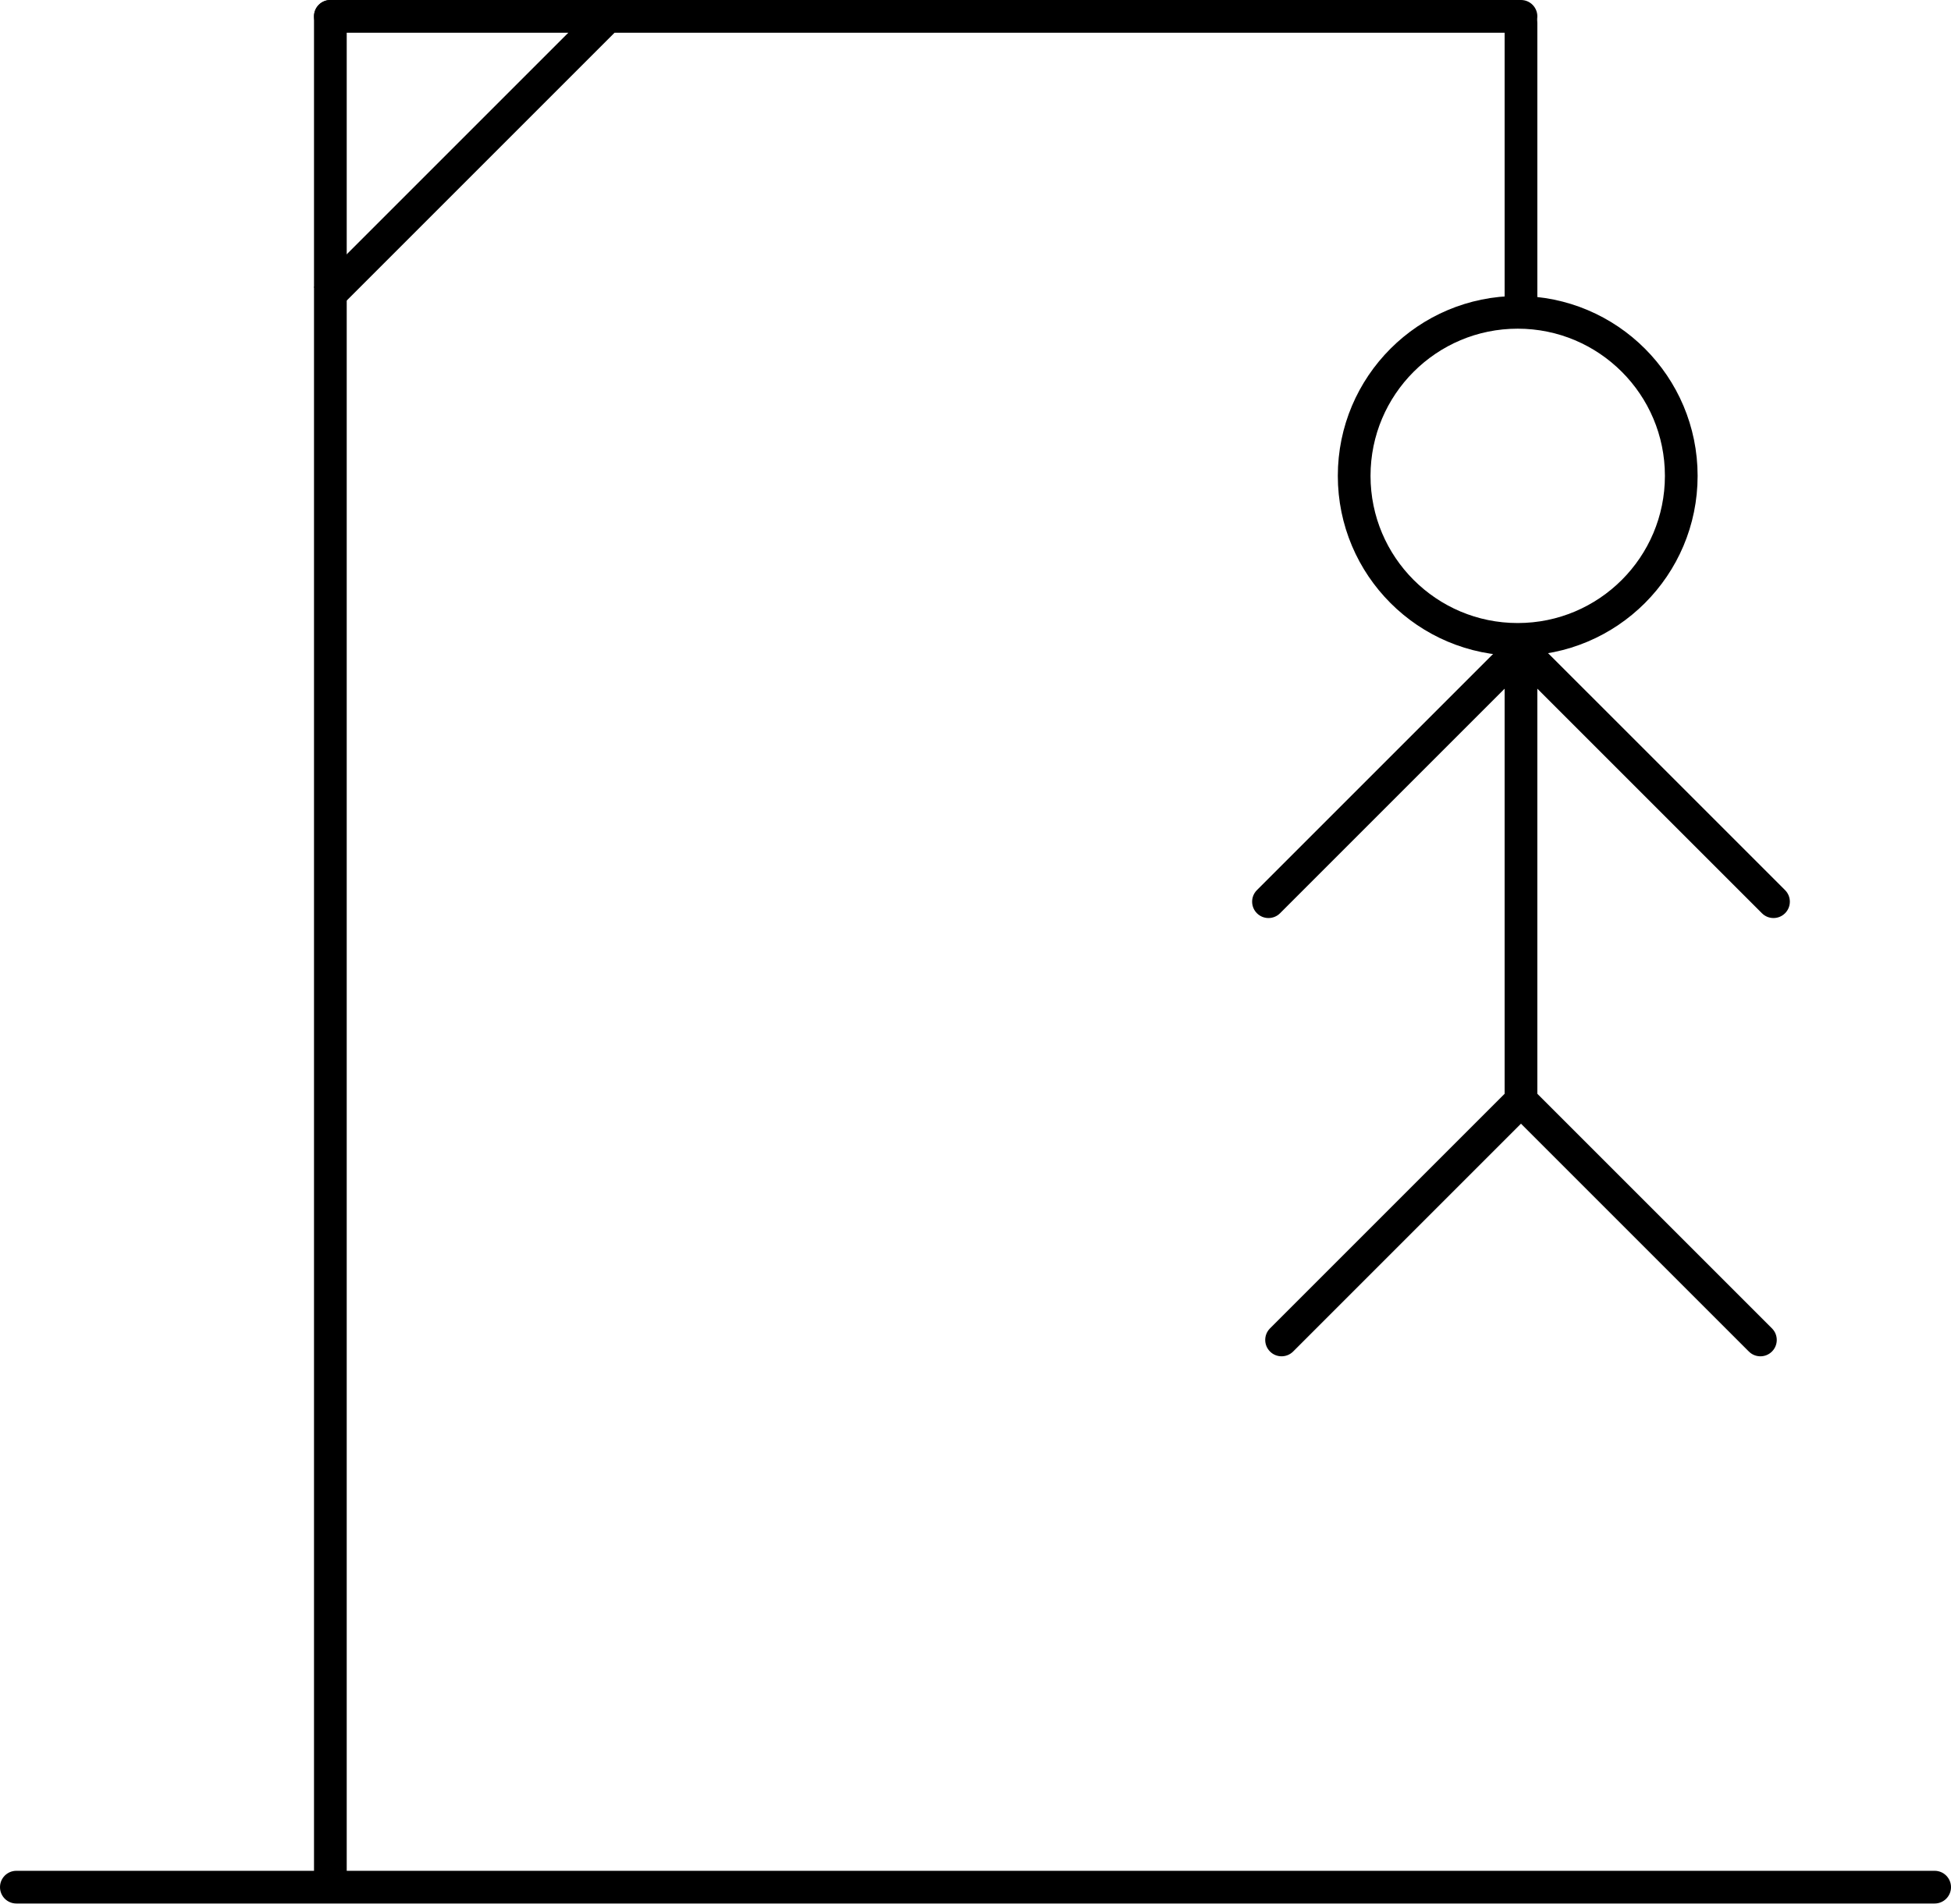
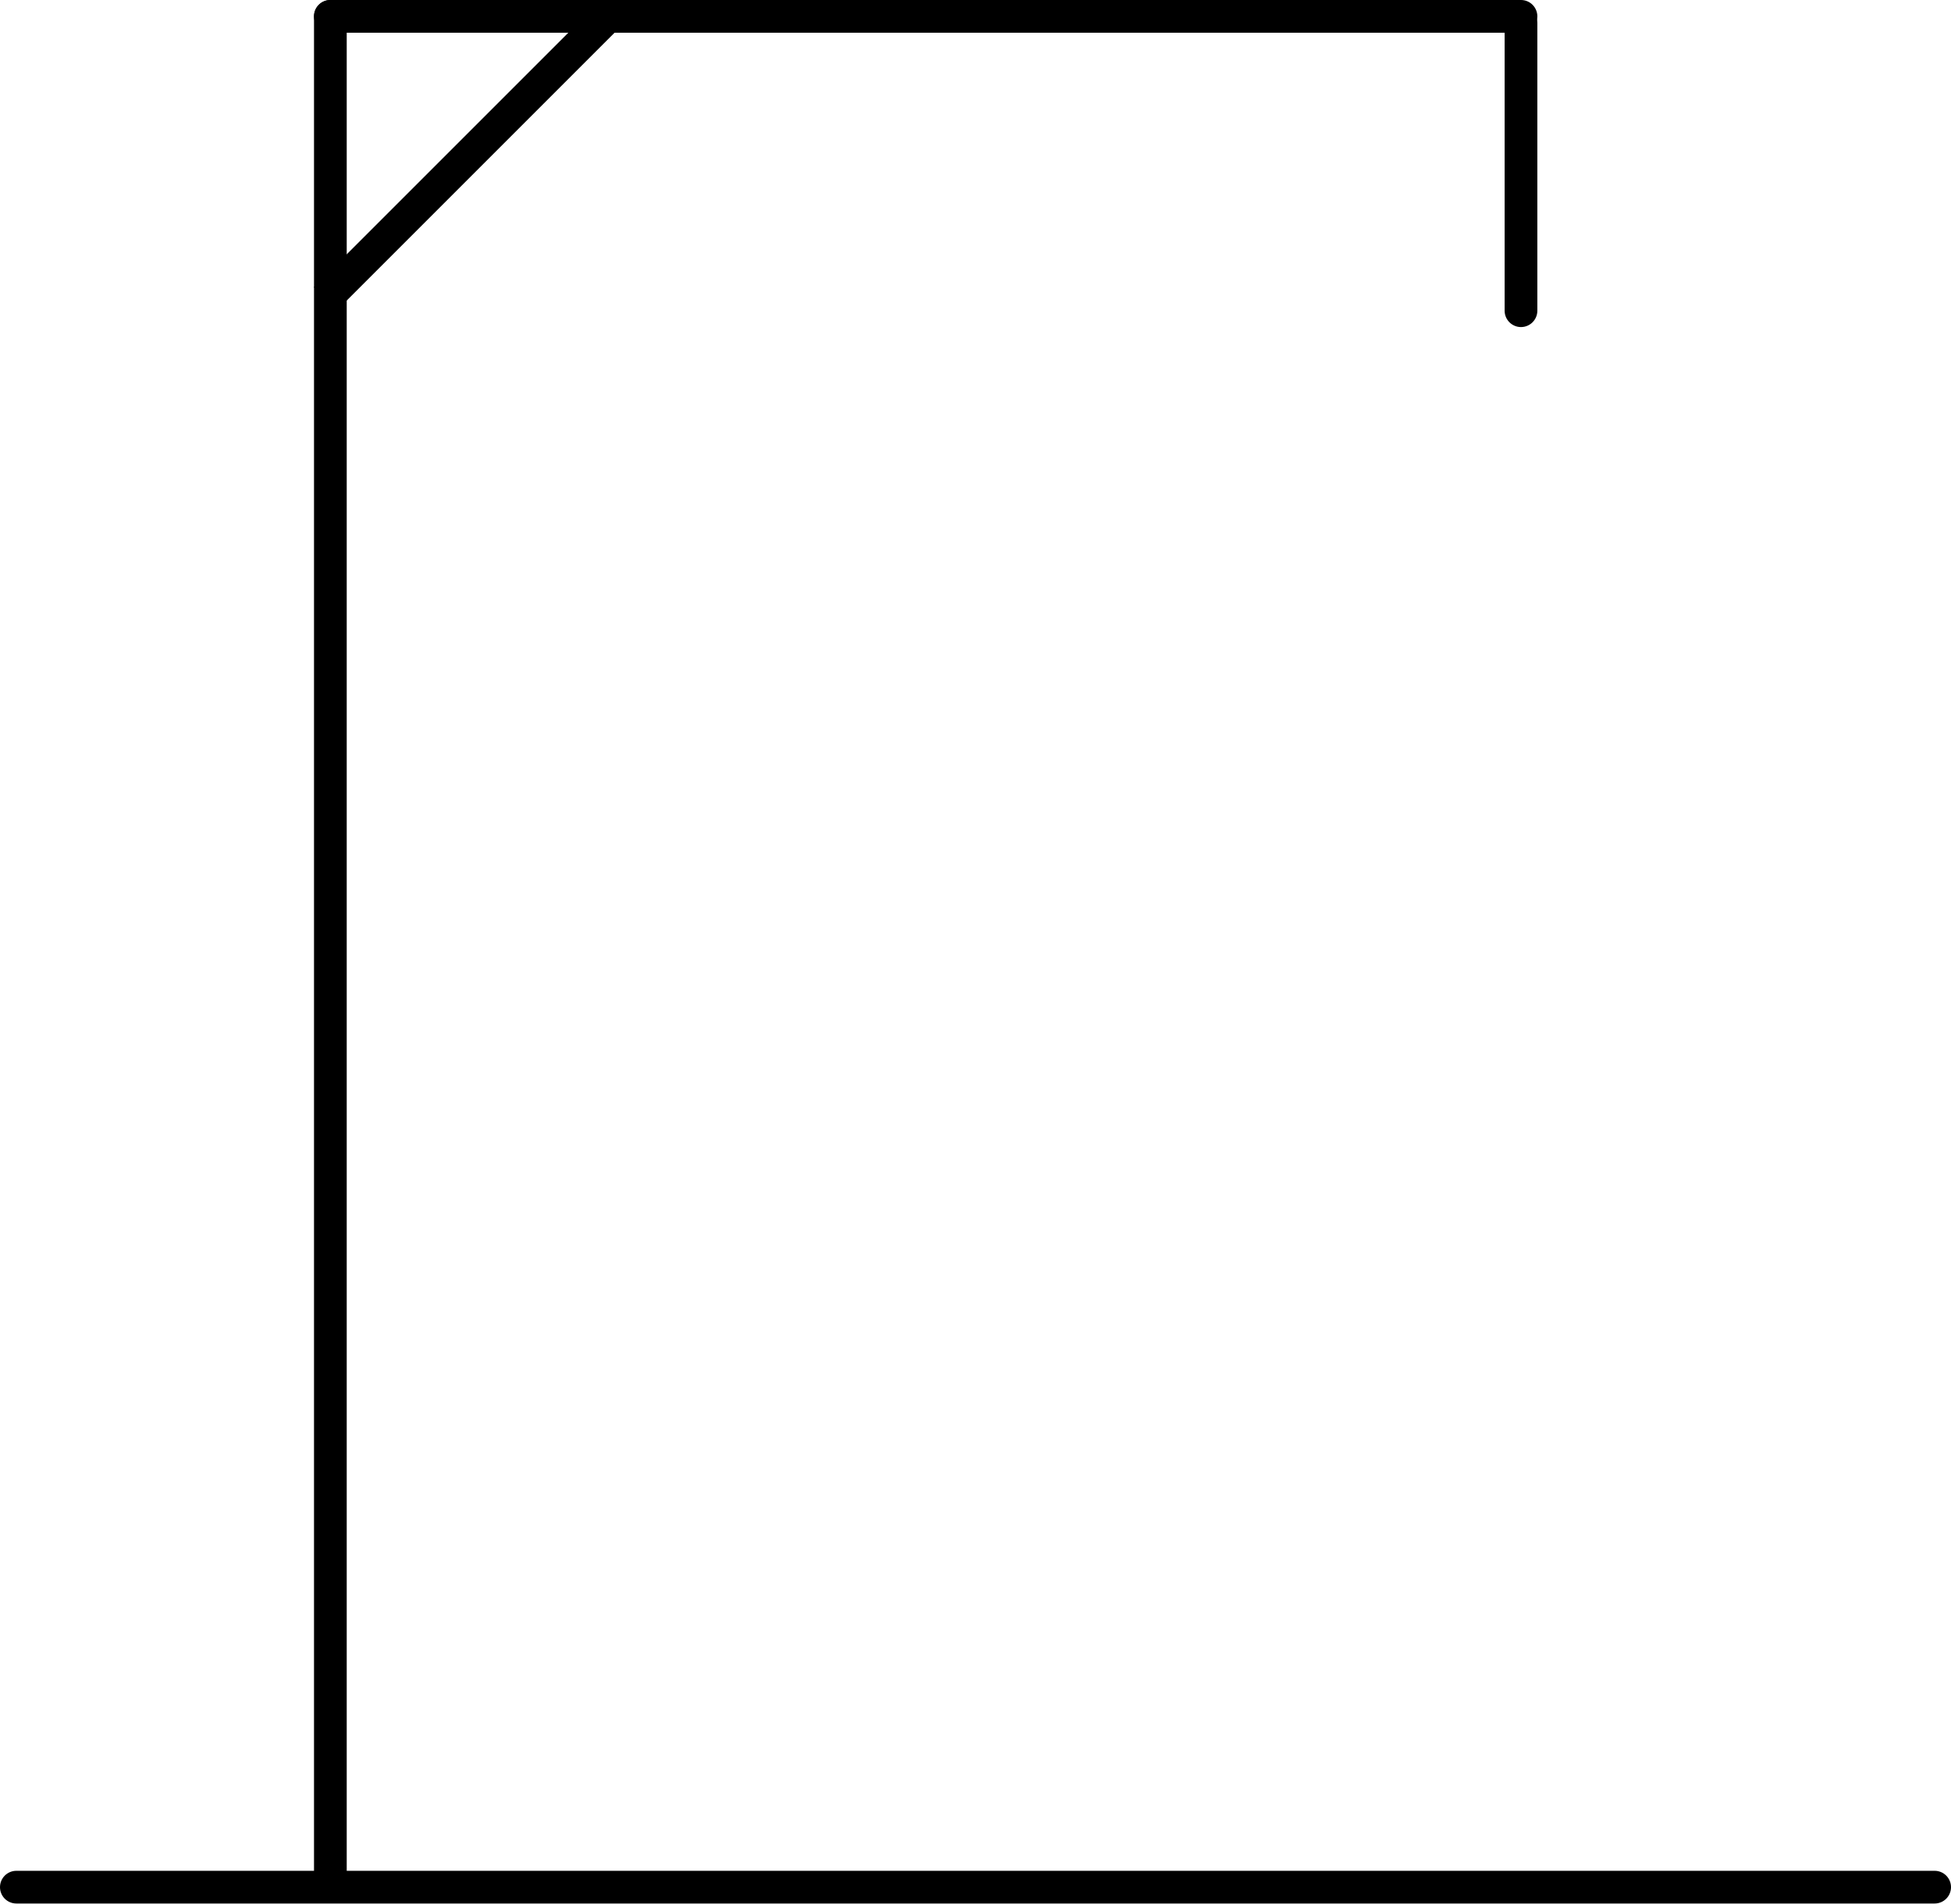
<svg xmlns="http://www.w3.org/2000/svg" width="298.232" height="291" viewBox="0 0 298.232 291">
-   <g id="Group_700" data-name="Group 700" transform="translate(-16059.232 -14400)">
-     <rect id="Rectangle_2987" data-name="Rectangle 2987" width="5" height="289" rx="2.5" transform="translate(16107.232 14400)" />
-     <g id="Group_697" data-name="Group 697">
-       <rect id="Rectangle_2974" data-name="Rectangle 2974" width="5" height="61.733" transform="translate(16150.859 14400.247) rotate(45)" />
-       <rect id="Rectangle_2966" data-name="Rectangle 2966" width="5" height="298.232" rx="2.5" transform="translate(16357.465 14686) rotate(90)" />
-       <rect id="Rectangle_2988" data-name="Rectangle 2988" width="187" height="5" rx="2.5" transform="translate(16107.232 14400)" />
-       <rect id="Rectangle_2989" data-name="Rectangle 2989" width="5" height="49" rx="2.5" transform="translate(16289.232 14401)" />
-       <g id="Group_696" data-name="Group 696">
-         <rect id="Rectangle_2970" data-name="Rectangle 2970" width="5" height="56" rx="2.5" transform="translate(16289.197 14498.247) rotate(45)" />
-         <rect id="Rectangle_2967" data-name="Rectangle 2967" width="5" height="56" rx="2.5" transform="translate(16291.197 14565.247) rotate(45)" />
-         <rect id="Rectangle_2971" data-name="Rectangle 2971" width="5" height="56" rx="2.5" transform="translate(16290.732 14501.782) rotate(-45)" />
-         <path id="Path_355" data-name="Path 355" d="M5,2.5v51a2.5,2.5,0,0,1-5,0V2.5C0,1.119,5,1.119,5,2.5Z" transform="translate(16288.732 14568.783) rotate(-45)" />
-         <g id="Ellipse_32" data-name="Ellipse 32" transform="translate(16263.732 14445.247)" fill="none" stroke="#000" stroke-width="5">
-           <circle cx="27.5" cy="27.5" r="27.5" stroke="none" />
-           <circle cx="27.5" cy="27.5" r="25" fill="none" />
-         </g>
-         <rect id="Rectangle_2990" data-name="Rectangle 2990" width="5" height="73" rx="2.5" transform="translate(16289.232 14498)" />
-       </g>
-     </g>
+   <g id="Group_688" data-name="Group 688" transform="translate(-219 -183)">
+     <rect id="Rectangle_2974" data-name="Rectangle 2974" width="5" height="61.733" transform="translate(310.627 183.247) rotate(45)" />
+     <rect id="Rectangle_2966" data-name="Rectangle 2966" width="5" height="298.232" rx="2.5" transform="translate(517.232 469) rotate(90)" />
+     <rect id="Rectangle_2987" data-name="Rectangle 2987" width="5" height="289" rx="2.5" transform="translate(267 183)" />
+     <rect id="Rectangle_2988" data-name="Rectangle 2988" width="187" height="5" rx="2.5" transform="translate(267 183)" />
+     <rect id="Rectangle_2989" data-name="Rectangle 2989" width="5" height="49" rx="2.5" transform="translate(449 184)" />
  </g>
</svg>
